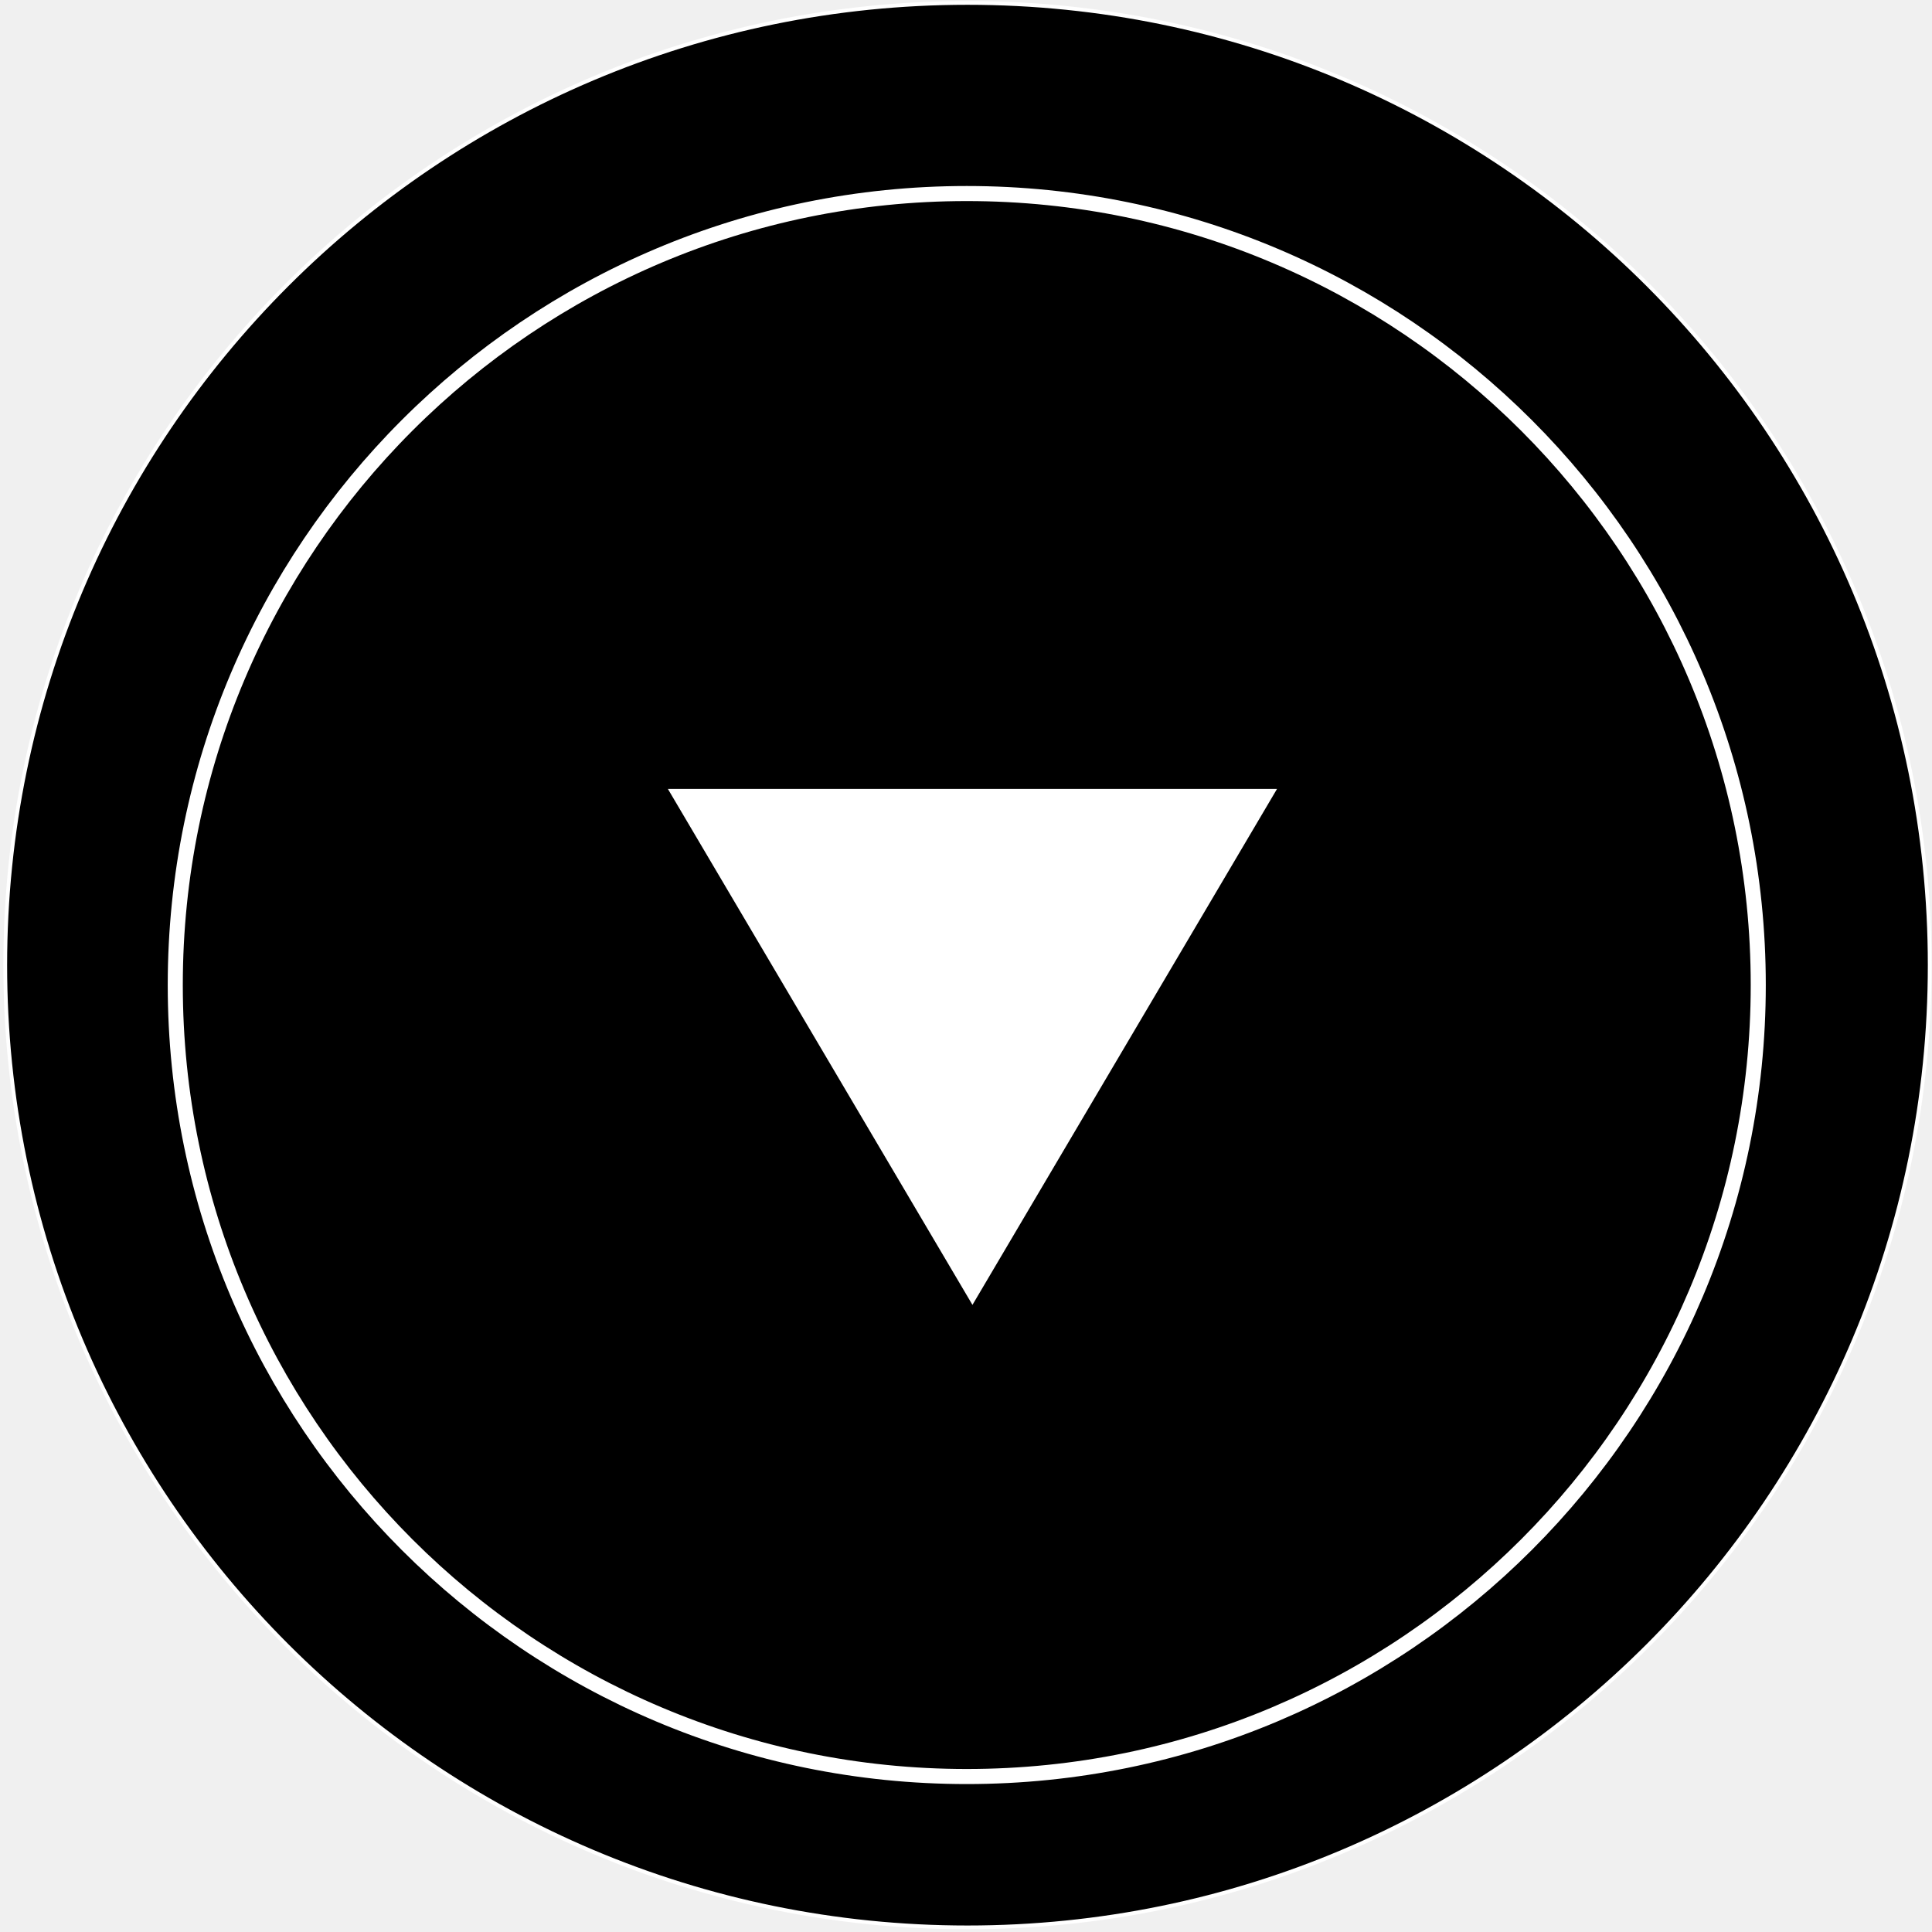
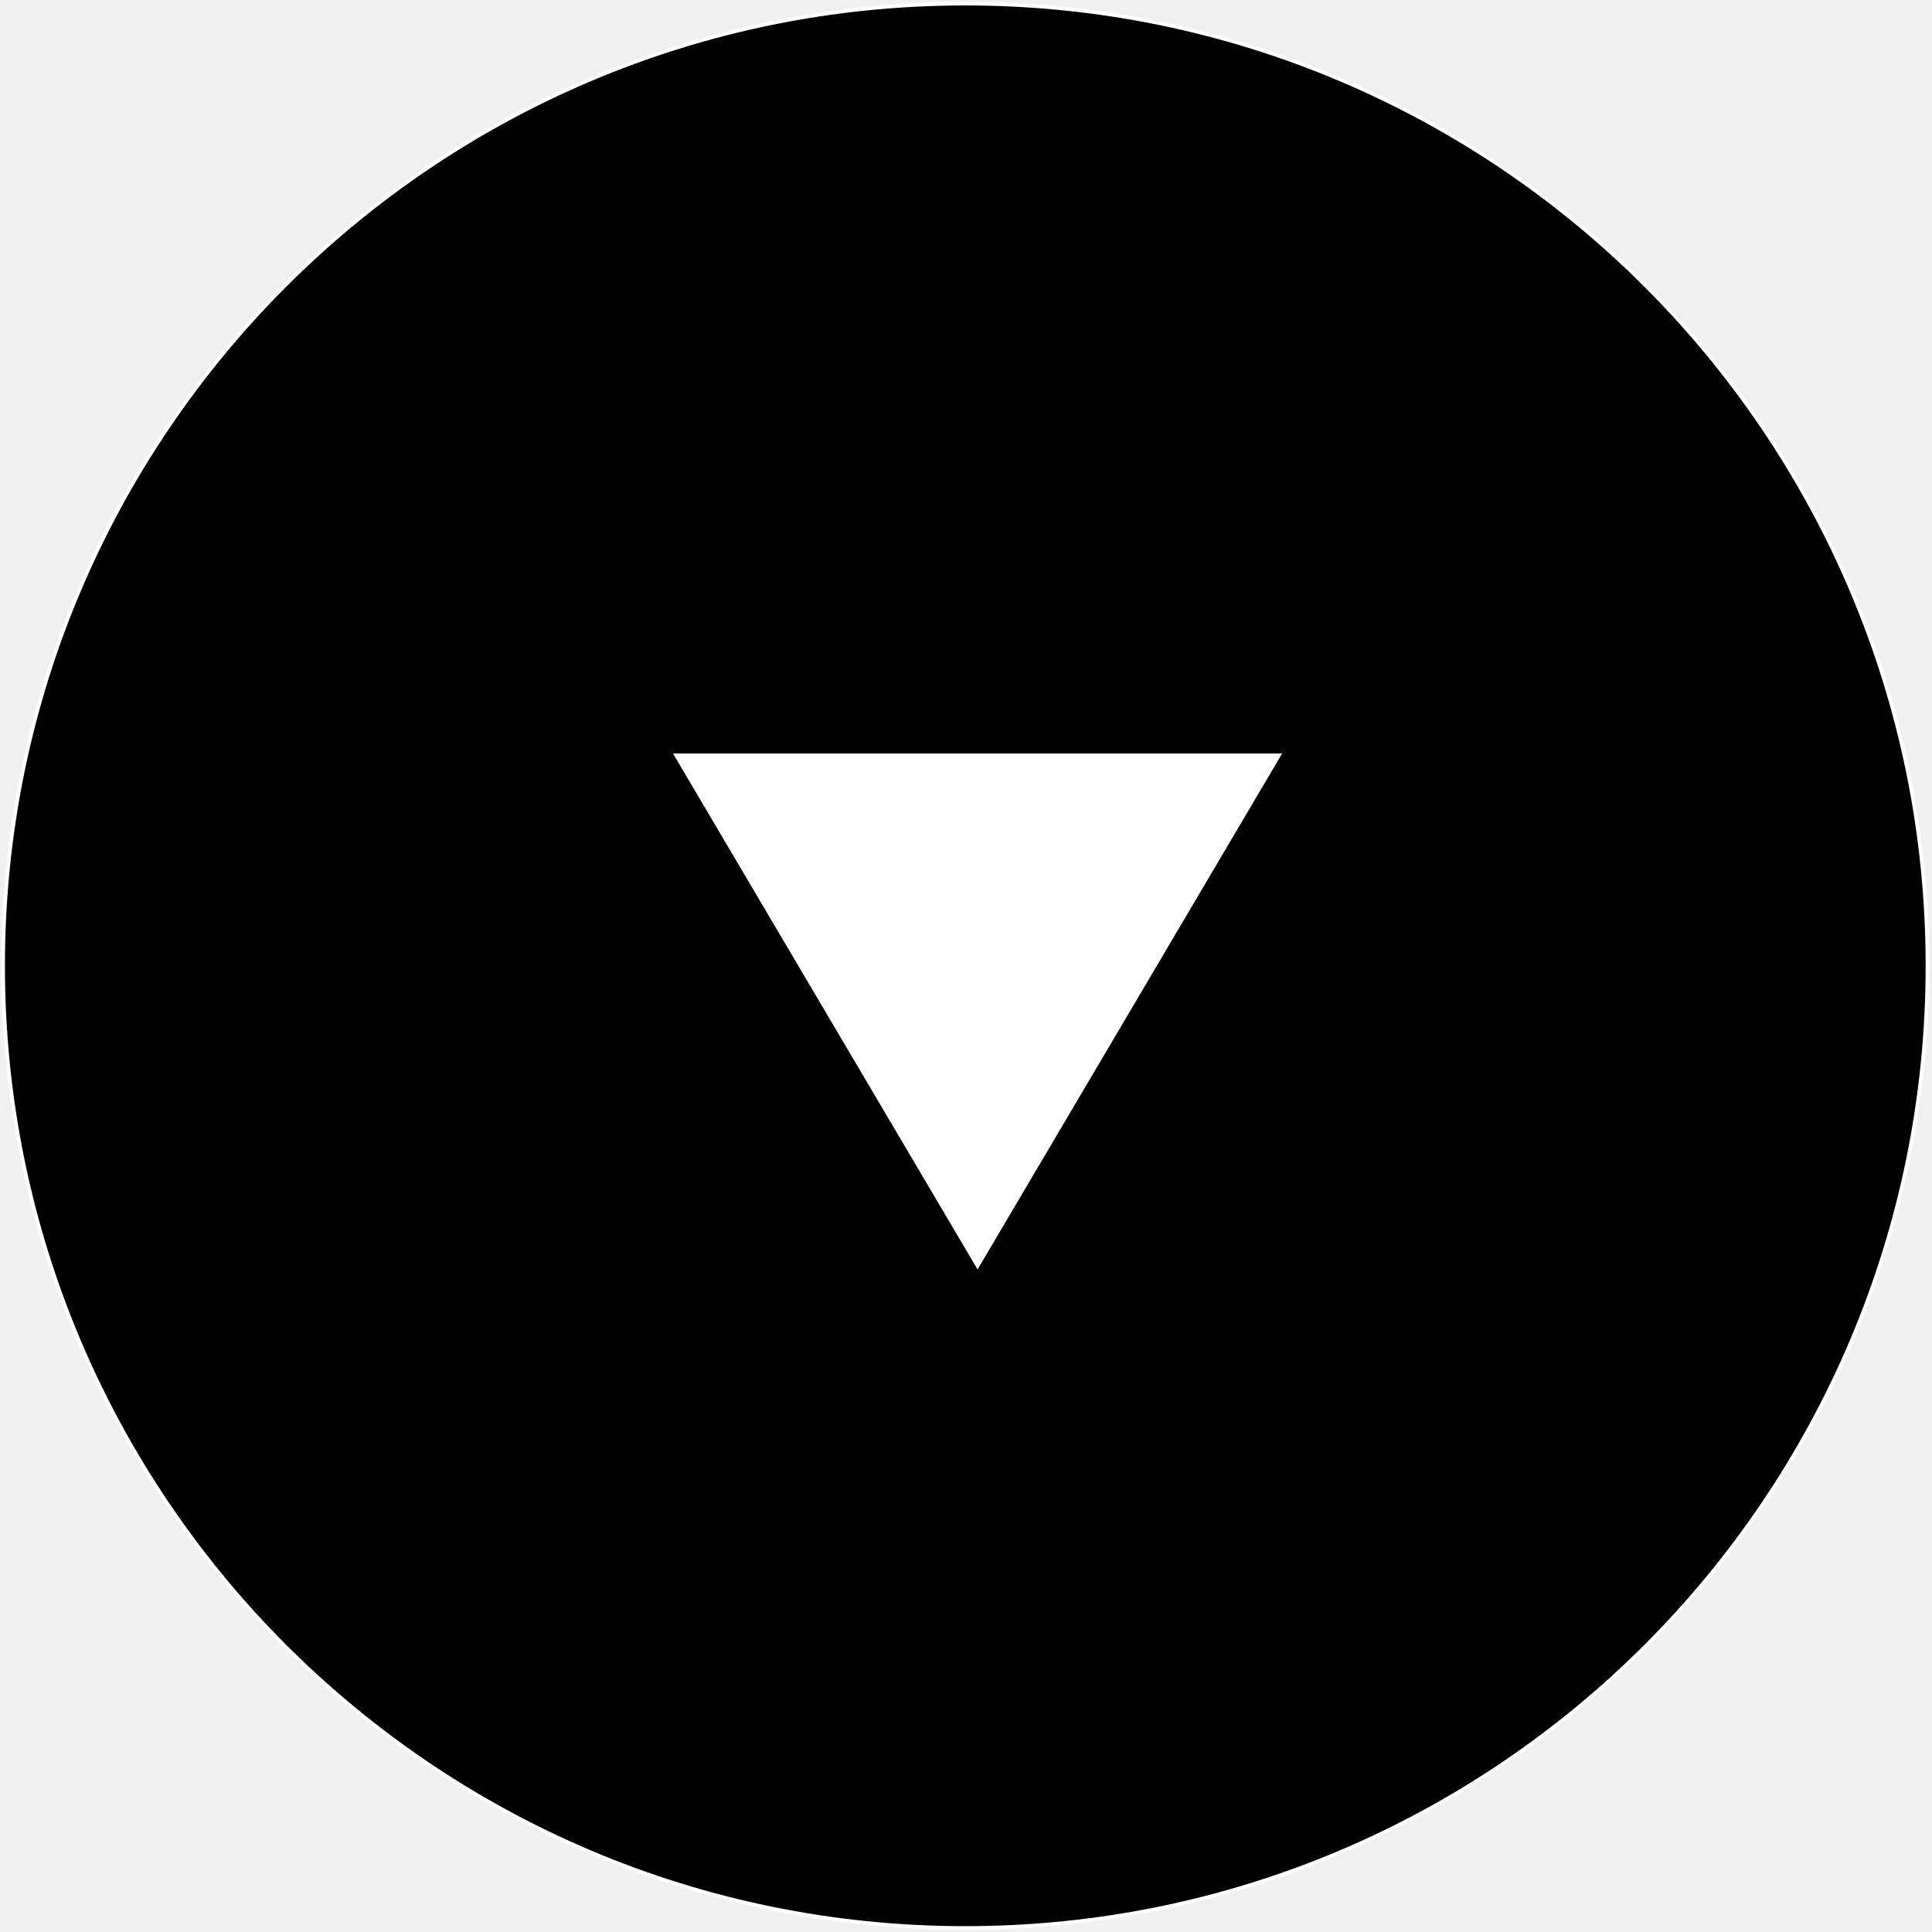
<svg xmlns="http://www.w3.org/2000/svg" width="513" height="513" viewBox="0 0 513 513" fill="none">
-   <circle cx="256.892" cy="256.275" r="255.5" fill="black" stroke="white" />
-   <circle cx="256.703" cy="261.554" r="210.164" fill="black" stroke="white" stroke-width="4" />
-   <path d="M177.342 209.48H339.086L258.214 346.48L177.342 209.48Z" fill="white" />
+   <circle cx="256.311" cy="256.448" r="255.5" fill="black" stroke="white" />
+   <path d="M178.699 200.076H340.442L259.57 337.076L178.699 200.076Z" fill="white" />
</svg>
